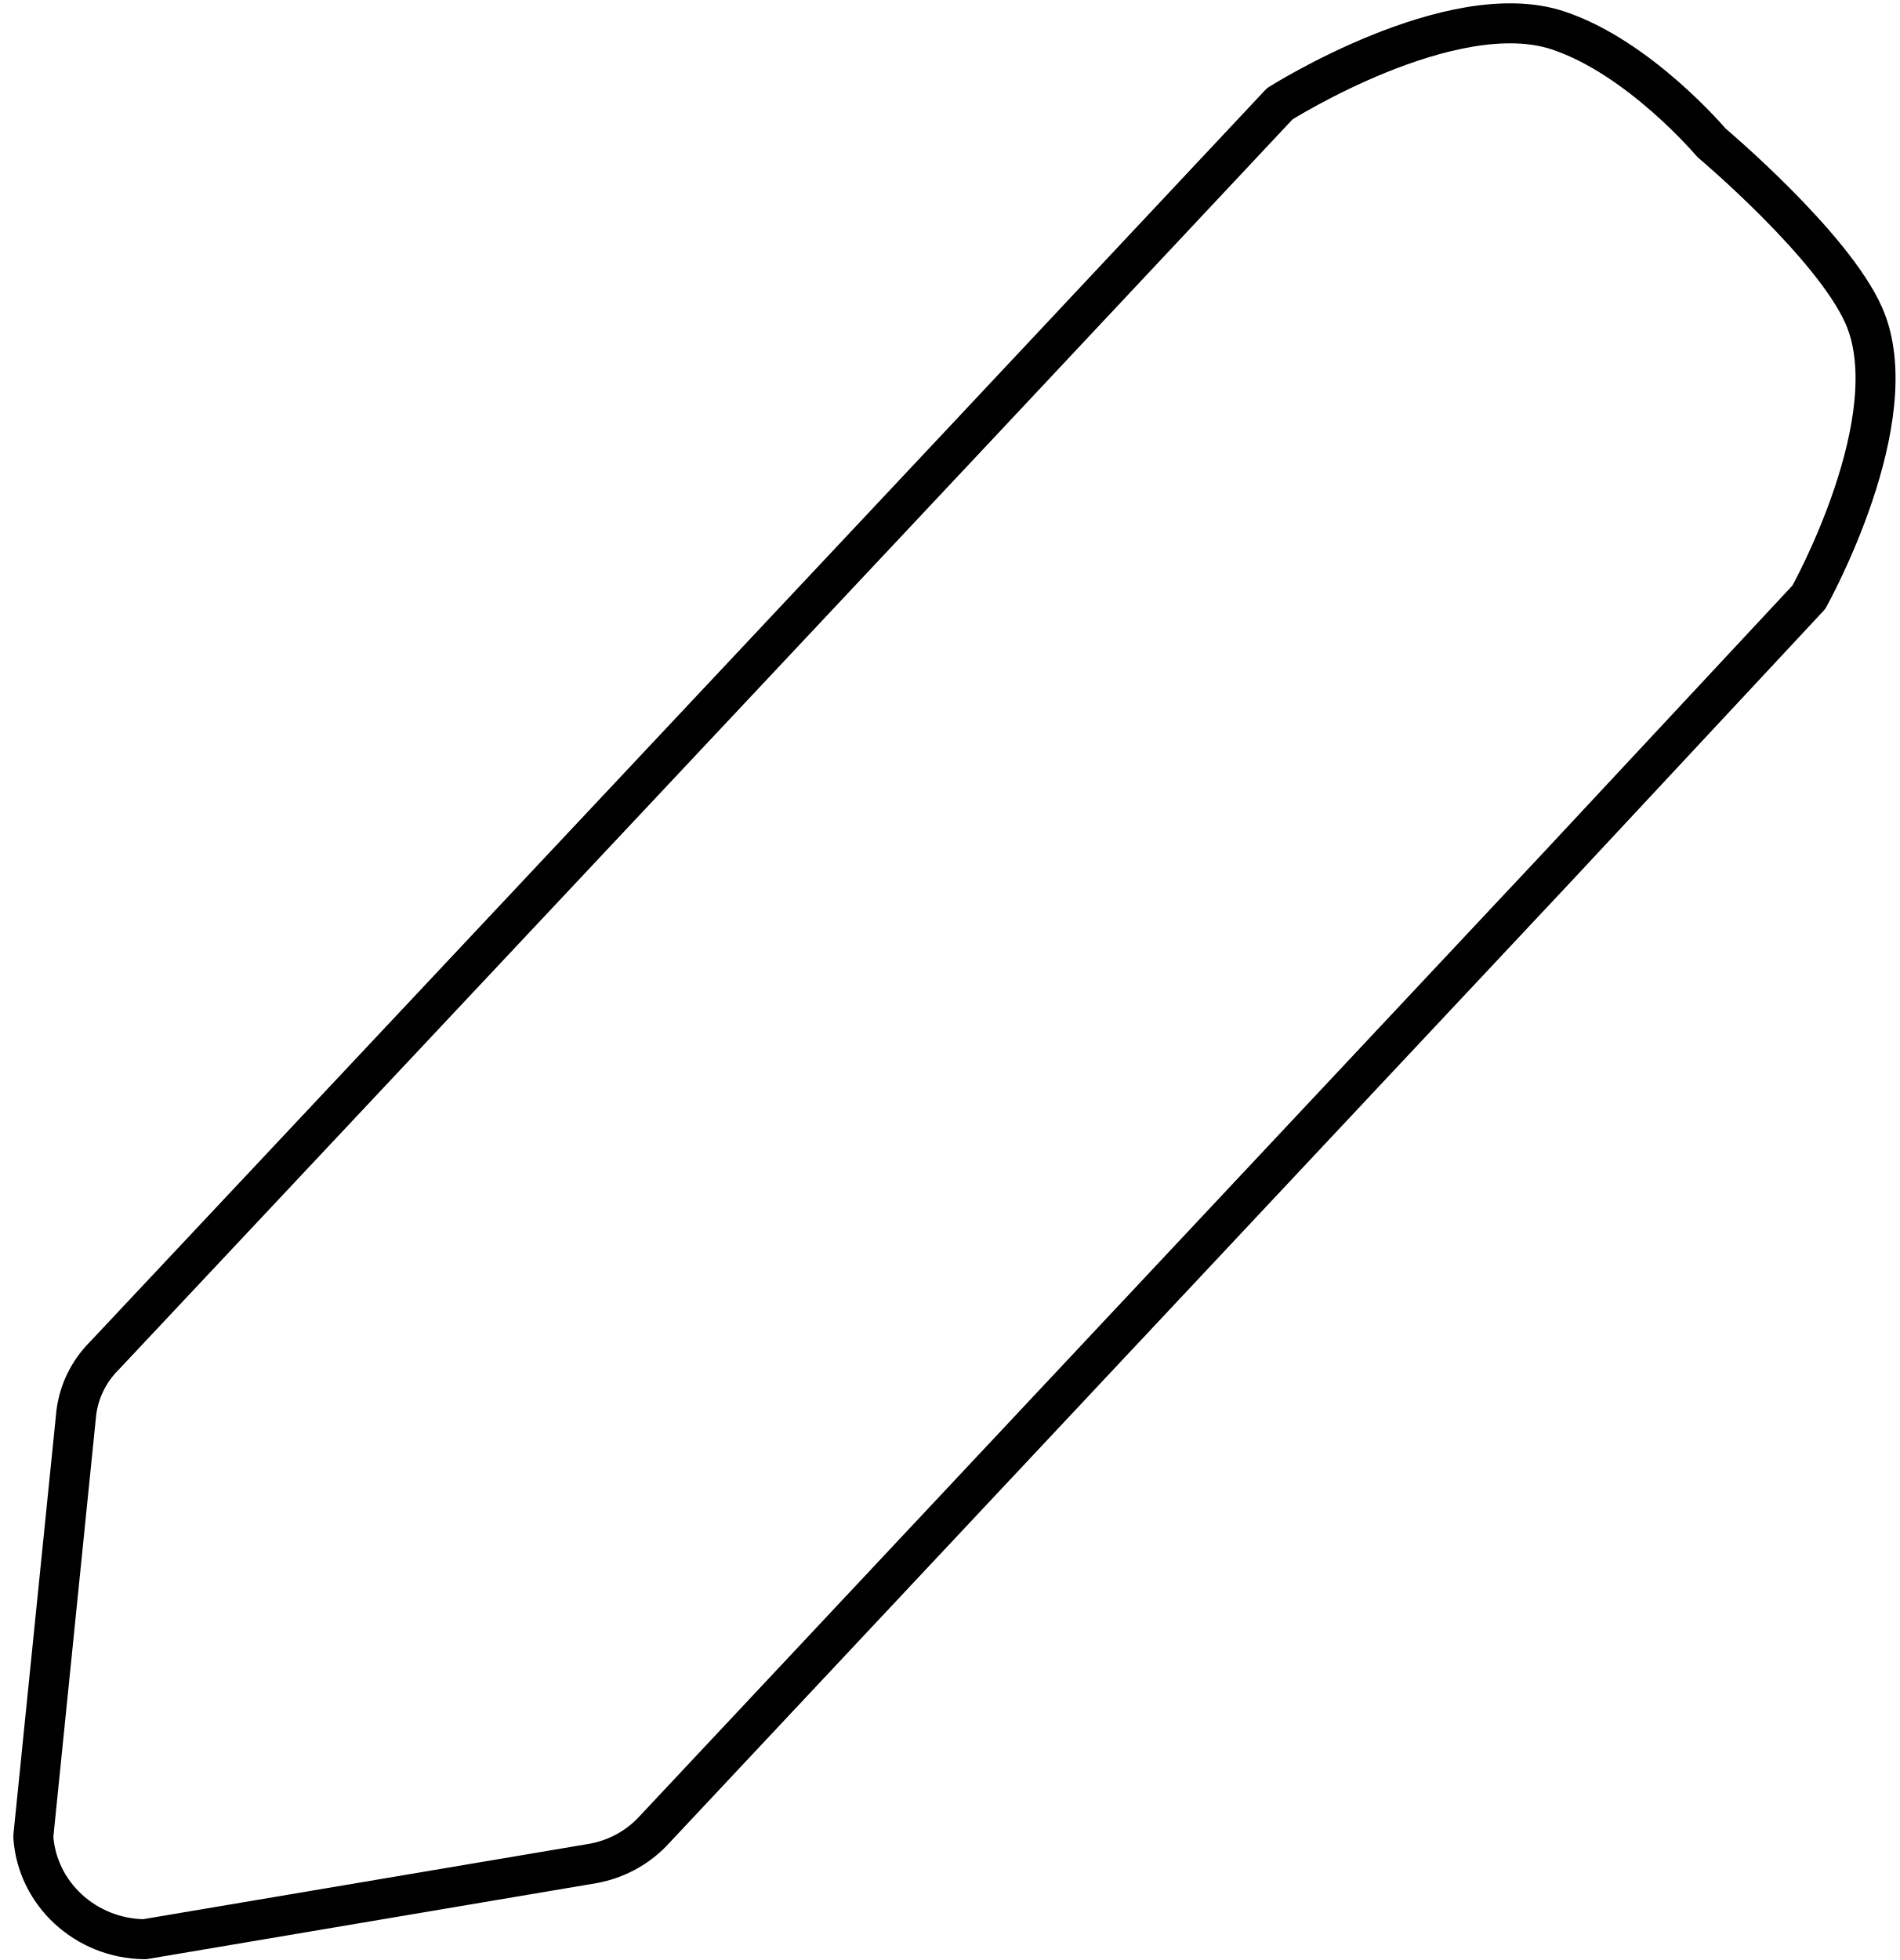
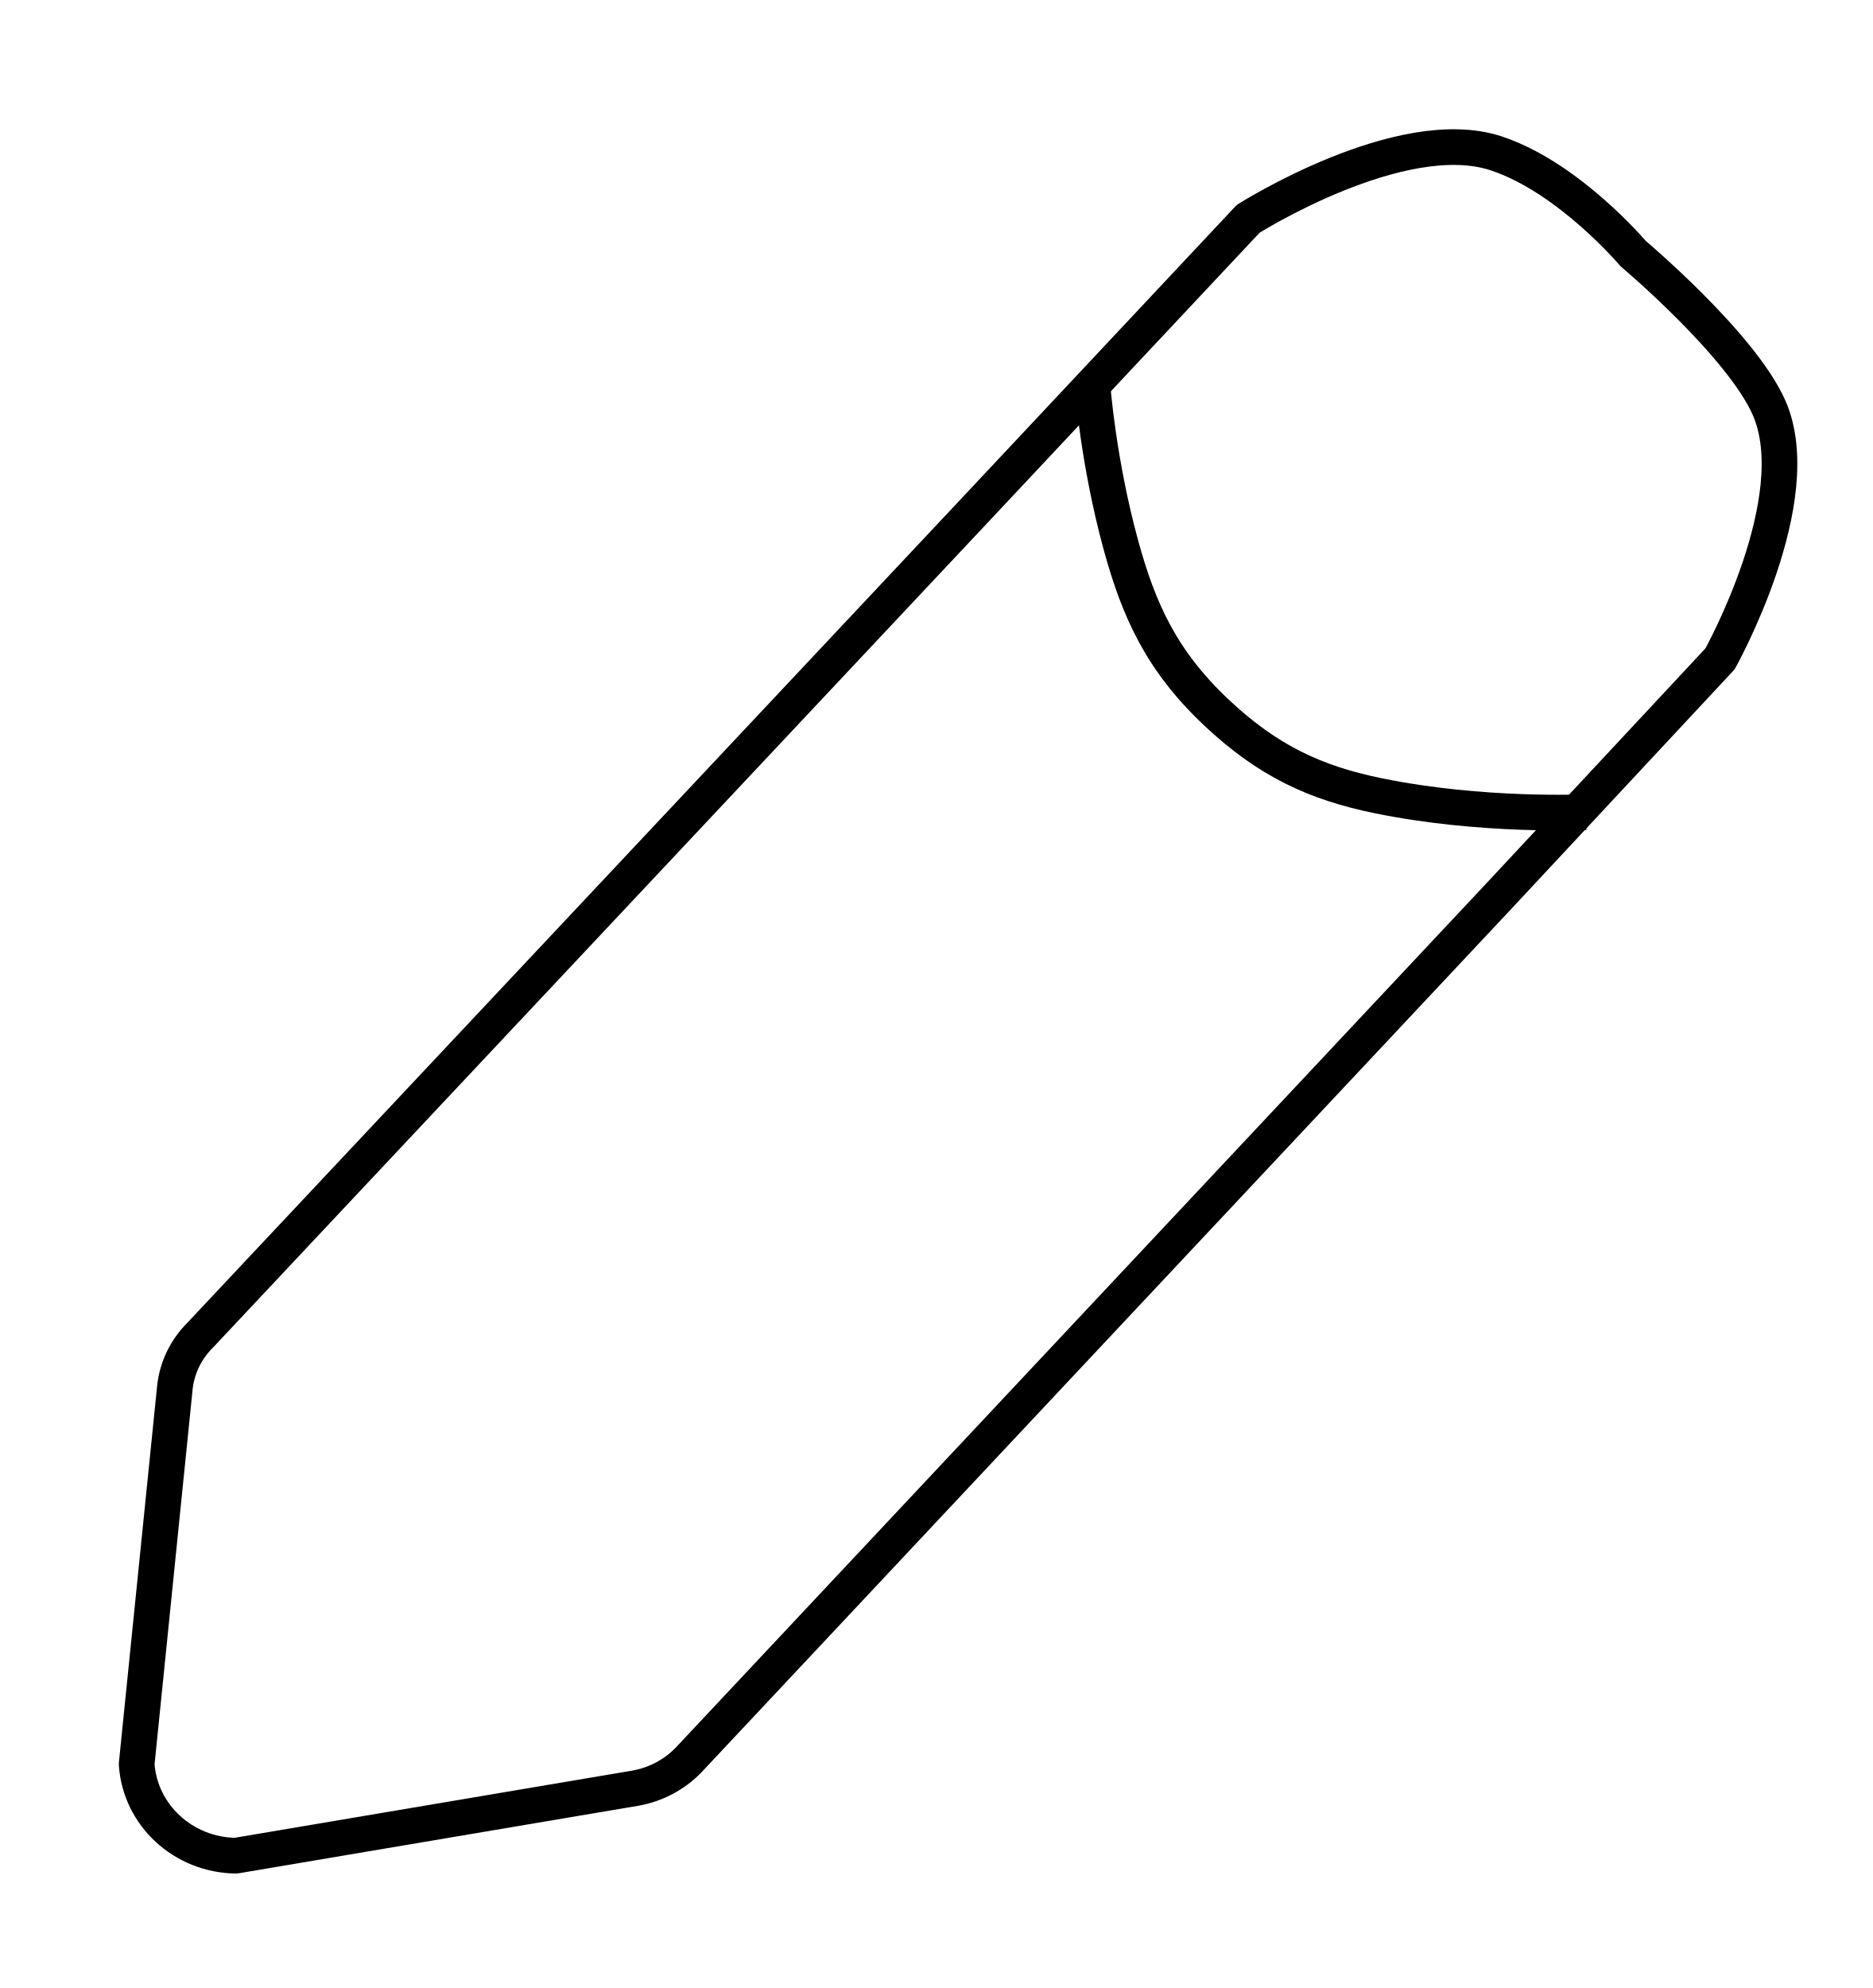
- <svg xmlns="http://www.w3.org/2000/svg" width="95" height="98" viewBox="0 0 95 98" fill="none">
-   <path fill-rule="evenodd" clip-rule="evenodd" d="M85.588 7.135C85.588 7.135 91.654 12.238 93.215 15.786C95.469 20.914 90.461 29.863 90.461 29.863L78.032 43.191L32.604 91.612C31.819 92.419 30.791 92.965 29.665 93.171L7.228 96.962C4.28 96.926 1.852 94.686 1.665 91.828L3.816 70.642C3.949 69.561 4.446 68.555 5.228 67.777L48.693 21.505L64.001 5.189C64.001 5.189 72.582 -0.248 77.916 1.52C81.991 2.871 85.588 7.135 85.588 7.135Z" stroke="black" stroke-width="2" stroke-linecap="round" stroke-linejoin="round" />
+ <svg xmlns="http://www.w3.org/2000/svg" width="130" height="138" viewBox="30 40 105 70" fill="none">
+   <path fill-rule="evenodd" clip-rule="evenodd" d="M121.587 33.485C121.587 33.485 127.653 38.588 129.214 42.136C131.468 47.264 126.46 56.212 126.46 56.212L114.031 69.541L68.603 117.962C67.818 118.769 66.79 119.315 65.665 119.521L43.227 123.312C40.279 123.276 37.851 121.036 37.664 118.178L39.815 96.992C39.949 95.911 40.445 94.904 41.227 94.127L84.692 47.855L100 31.538C100 31.538 108.581 26.102 113.915 27.87C117.99 29.221 121.587 33.485 121.587 33.485Z" stroke="black" stroke-width="2" stroke-linecap="round" stroke-linejoin="round" />
+   <path d="M91.273 40.932C91.273 40.932 91.587 45.181 92.869 49.853C93.871 53.505 95.147 56.321 98.206 59.206C101.106 61.941 103.78 63.164 107.281 63.882C113.125 65.081 118.92 64.801 118.92 64.801" stroke="black" stroke-width="2" />
</svg>
